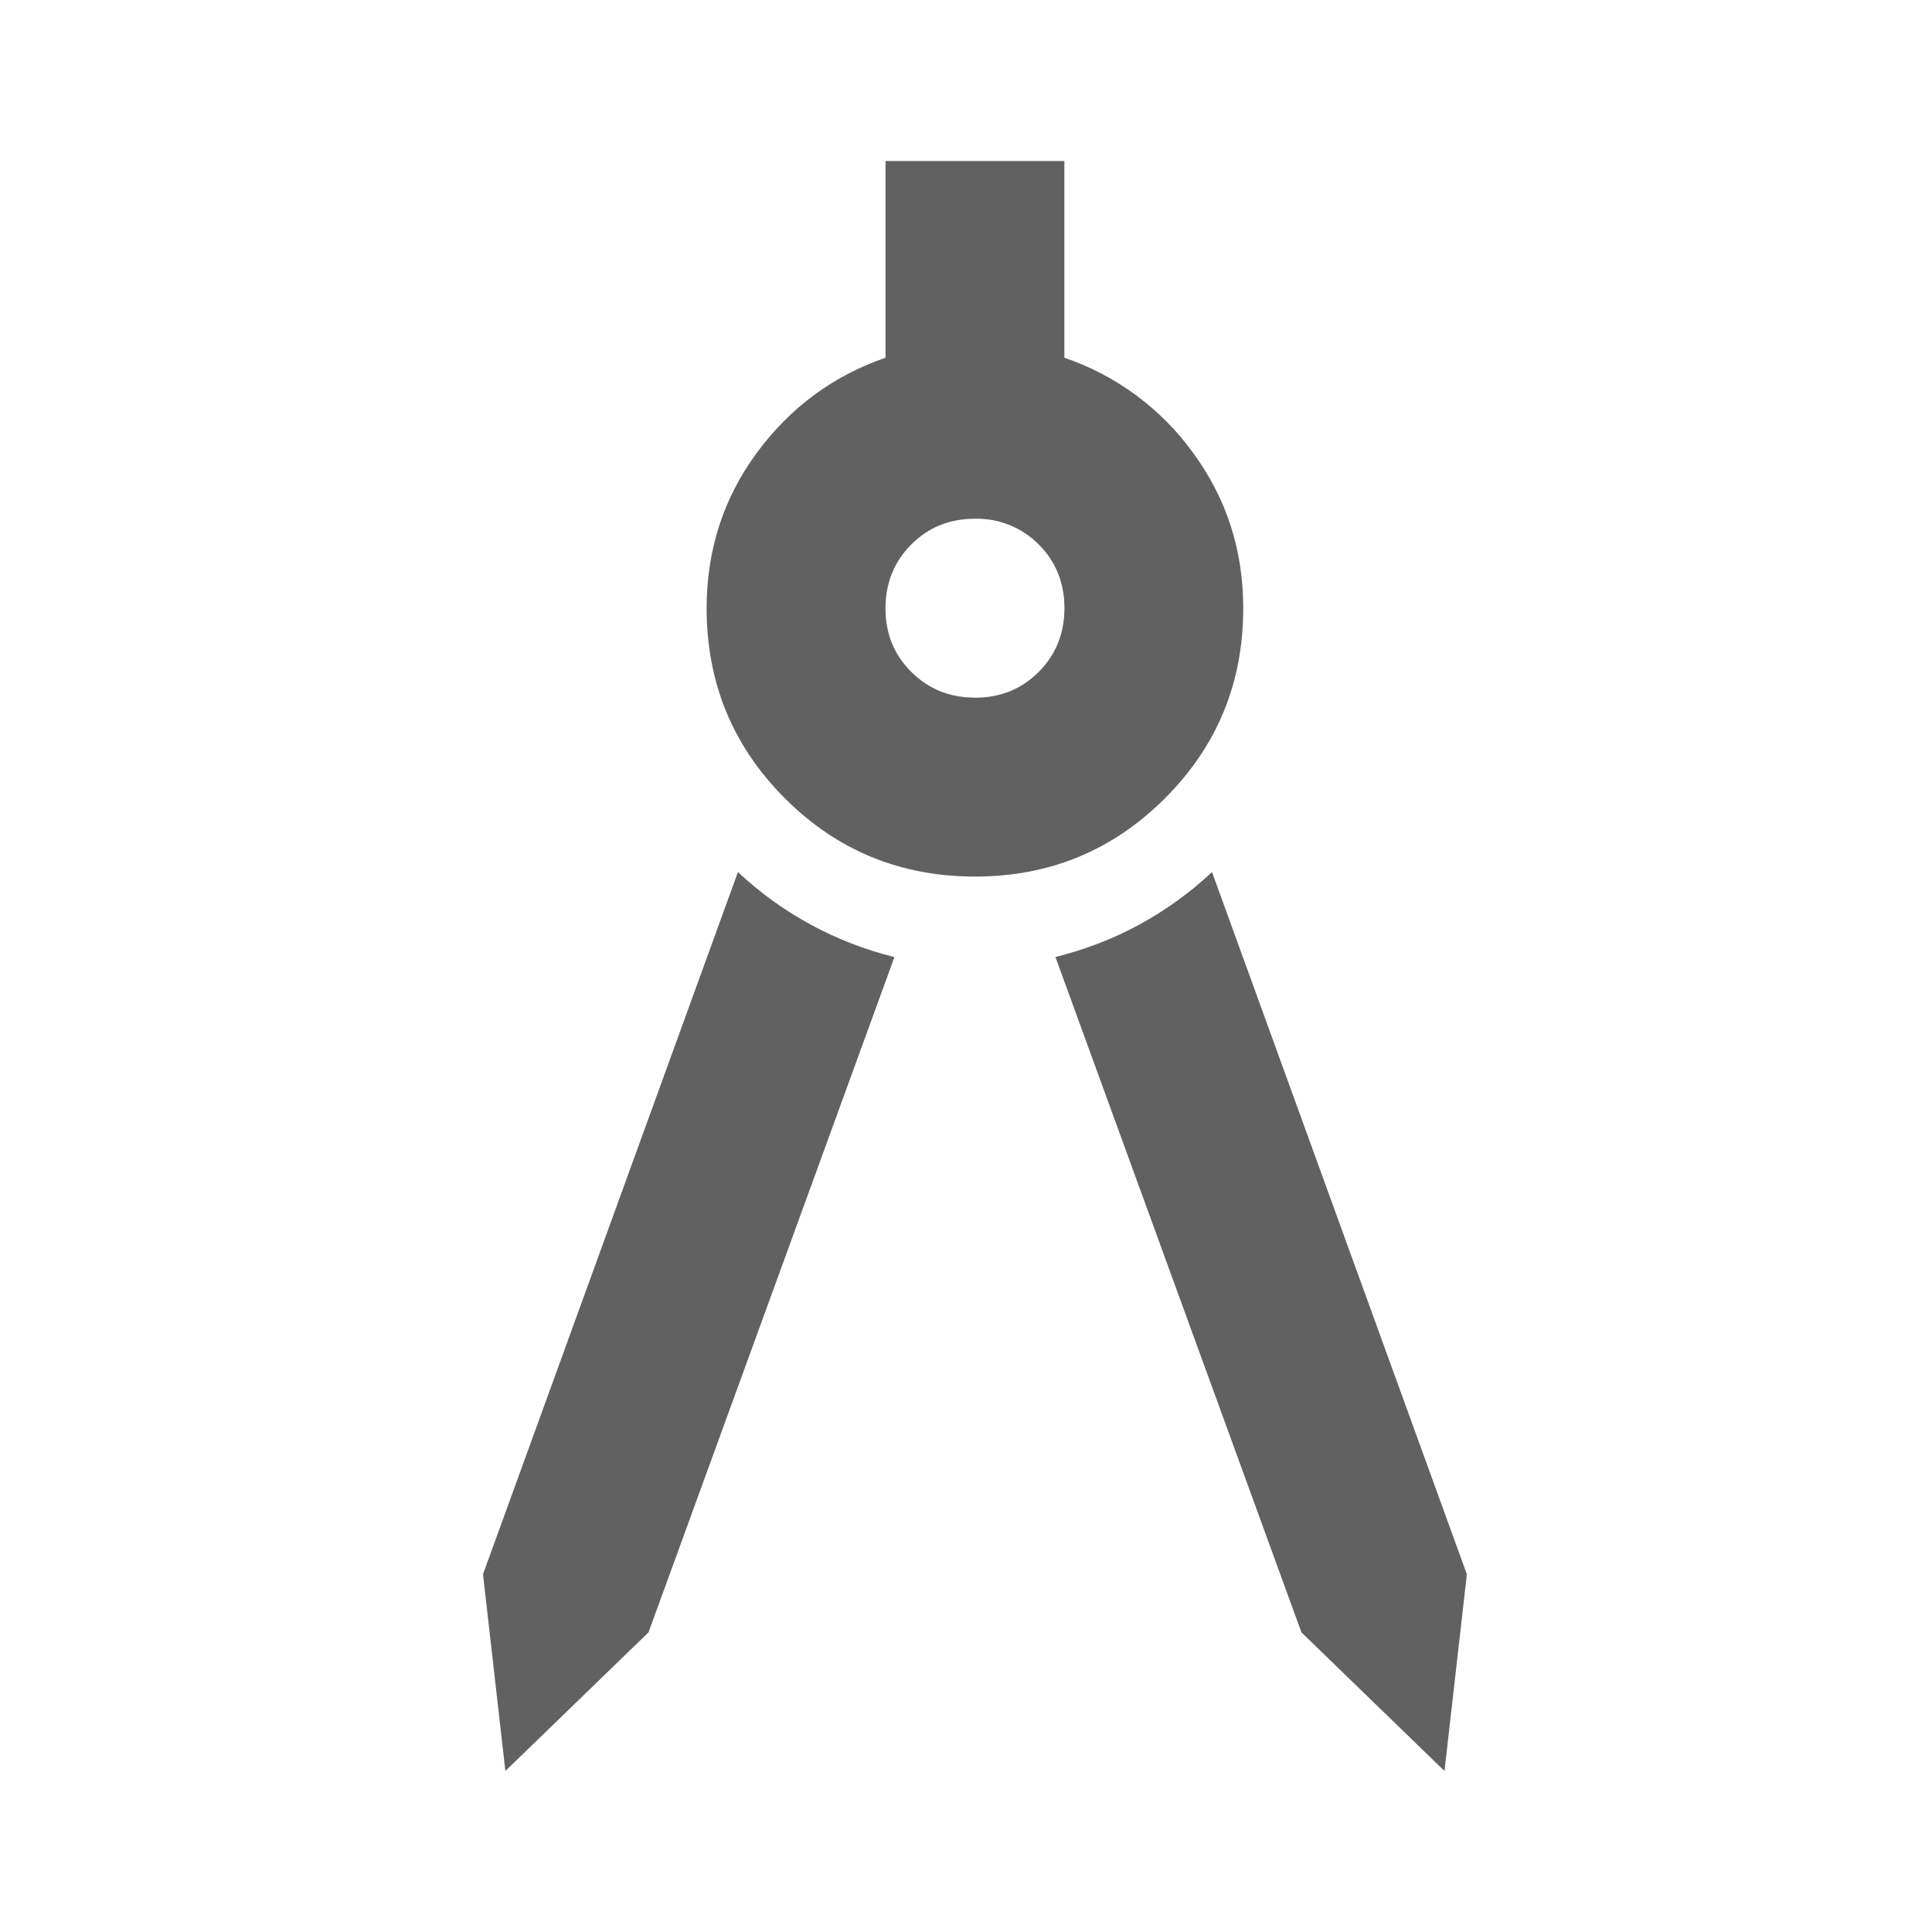
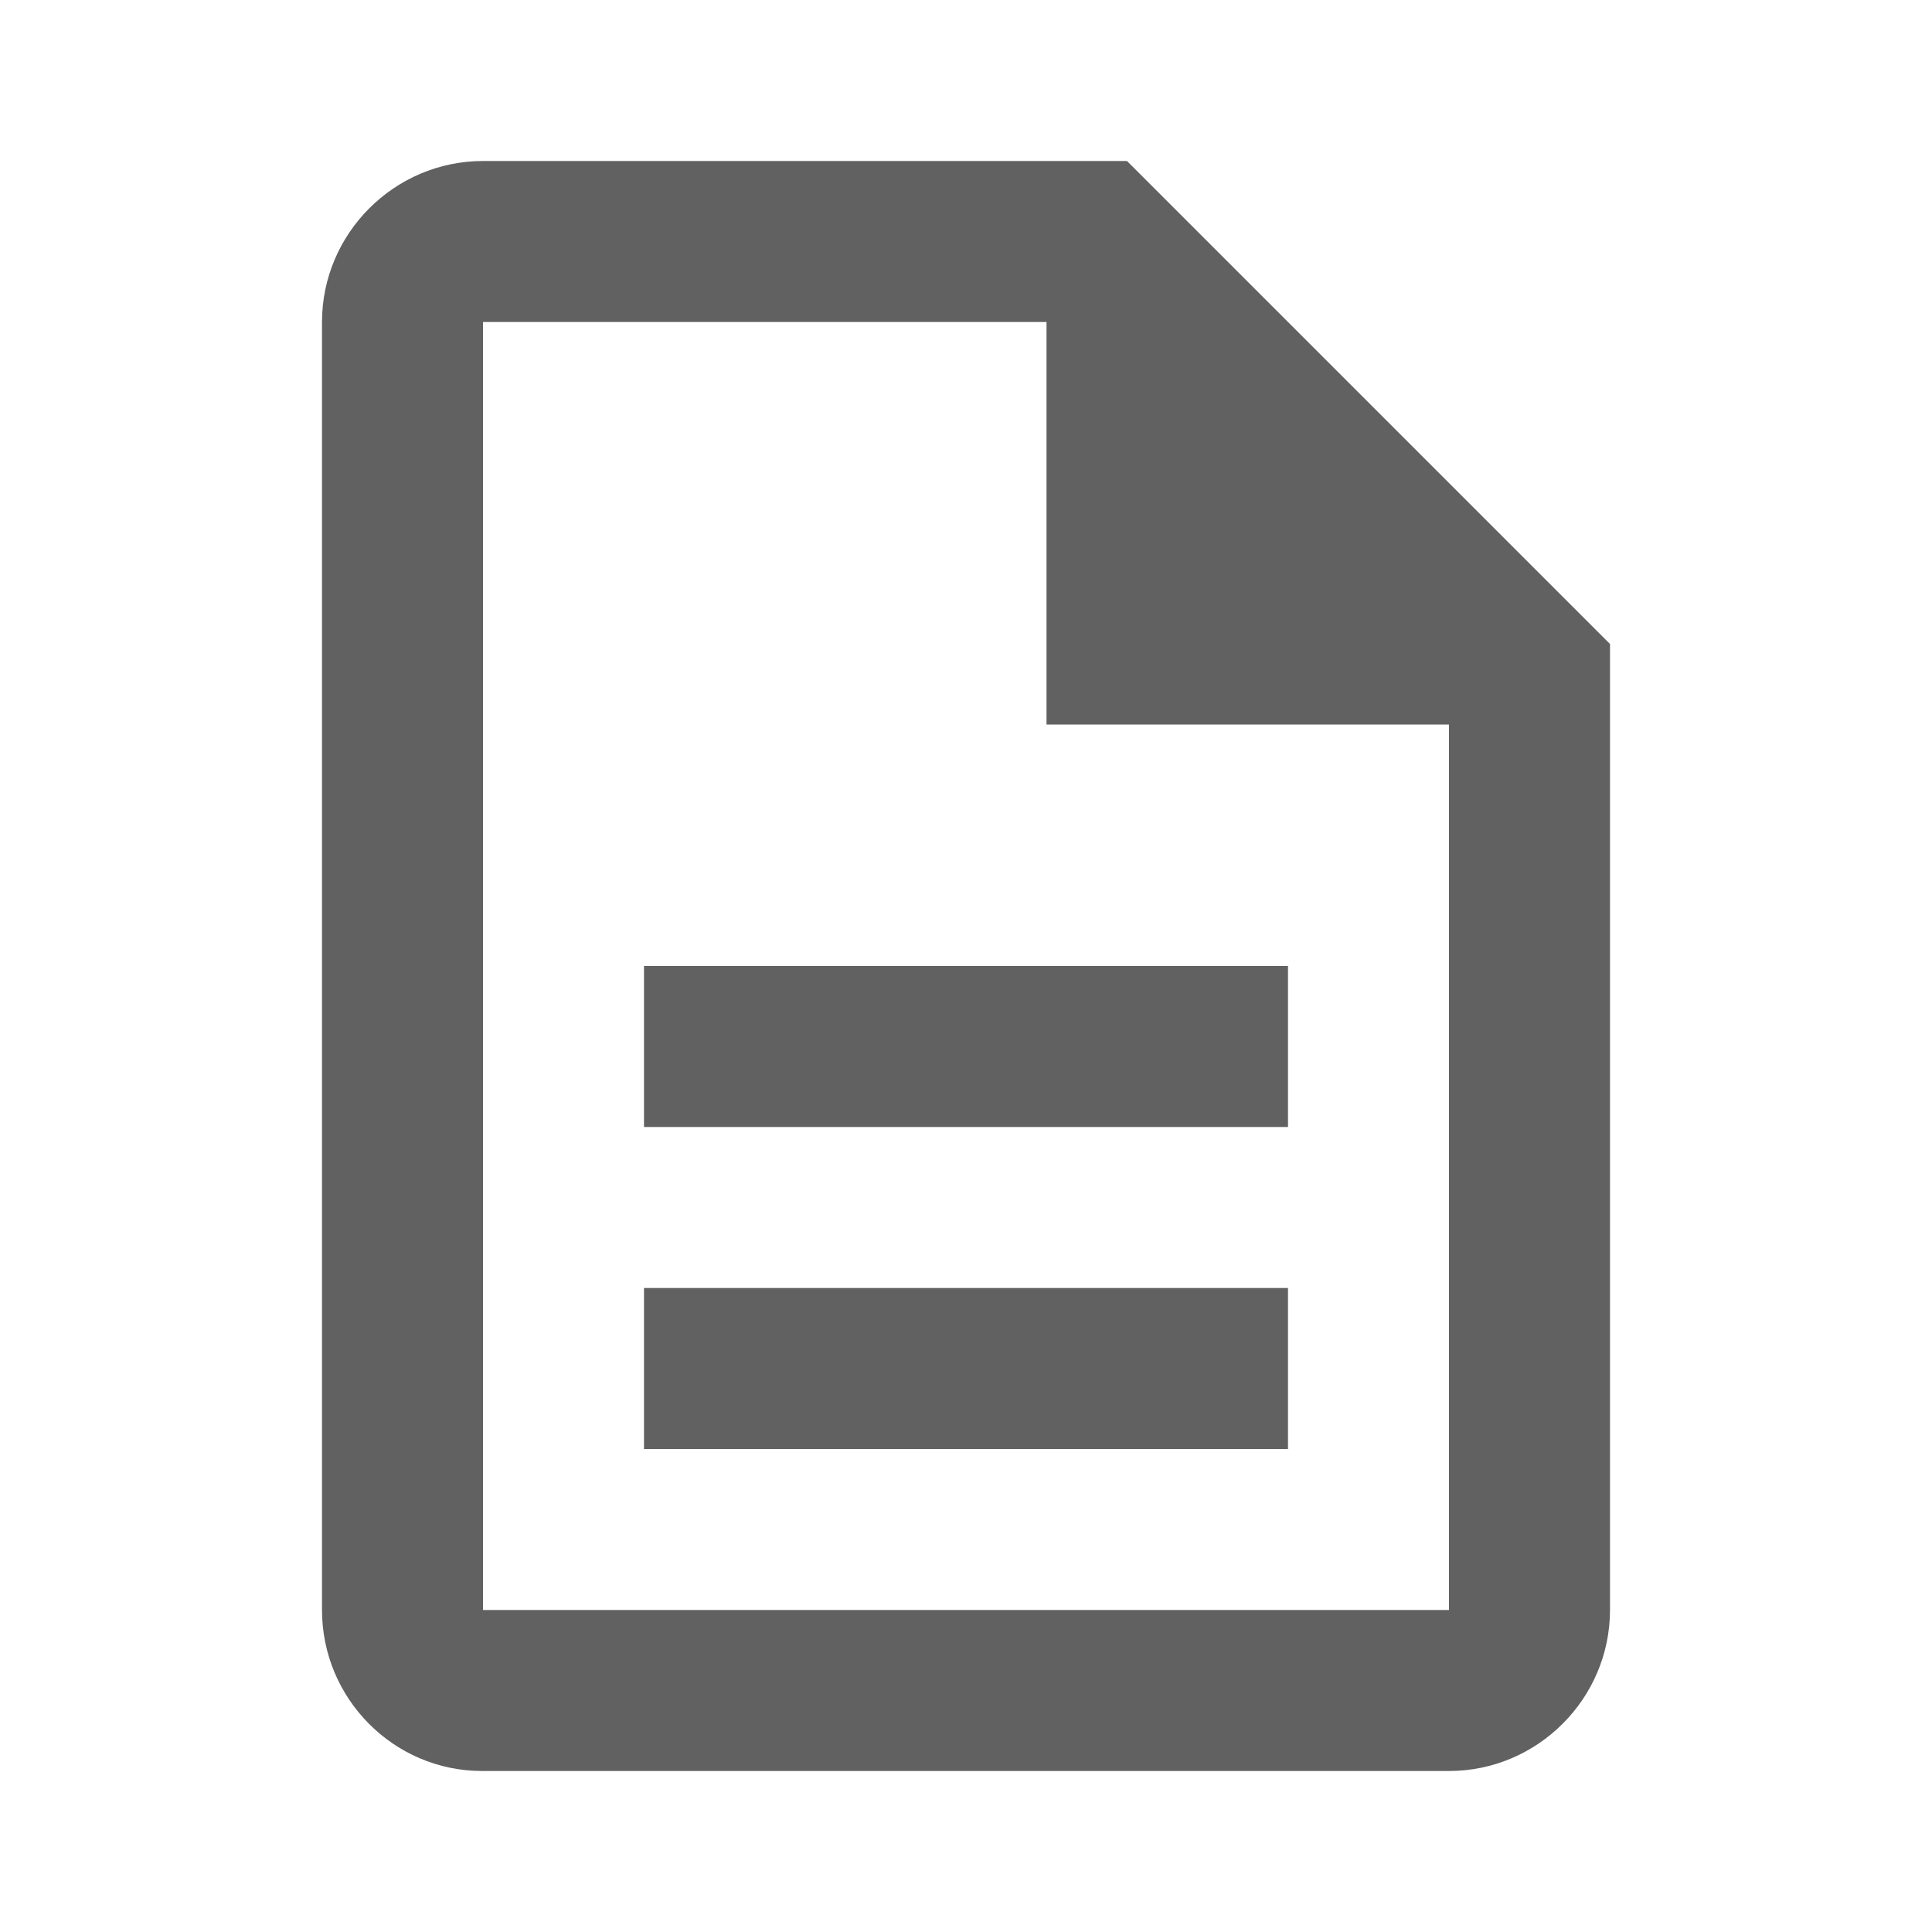
<svg xmlns="http://www.w3.org/2000/svg" fill="none" viewBox="0 0 24 24">
-   <path fill="#616161" d="M6.278 22 6 19.556l3.167-8.723a4.37 4.37 0 0 0 1.944 1.056l-3.055 8.389zm11.666 0-1.777-1.722-3.056-8.39q.556-.138 1.042-.402a4.4 4.4 0 0 0 .903-.653l3.166 8.723zm-5.833-11.111q-1.389 0-2.361-.972-.972-.973-.972-2.361 0-1.084.624-1.932.626-.846 1.598-1.18V2h2.222v2.444a3.27 3.27 0 0 1 1.598 1.18q.624.849.624 1.932 0 1.389-.972 2.36-.972.973-2.36.973Zm0-2.222q.473 0 .792-.32t.32-.791q0-.473-.32-.793a1.08 1.08 0 0 0-.792-.319q-.472 0-.791.32t-.32.792.32.79q.319.32.791.32Z" />
+   <path d="M0 0h24v24H0z" />
+   <path fill="#616161" d="M8 16h8v2H8zm0-4h8v2H8zm6-10H6c-1.1 0-2 .9-2 2v16c0 1.1.89 2 1.99 2H18c1.1 0 2-.9 2-2V8zm4 18H6V4h7v5h5z" />
</svg>
